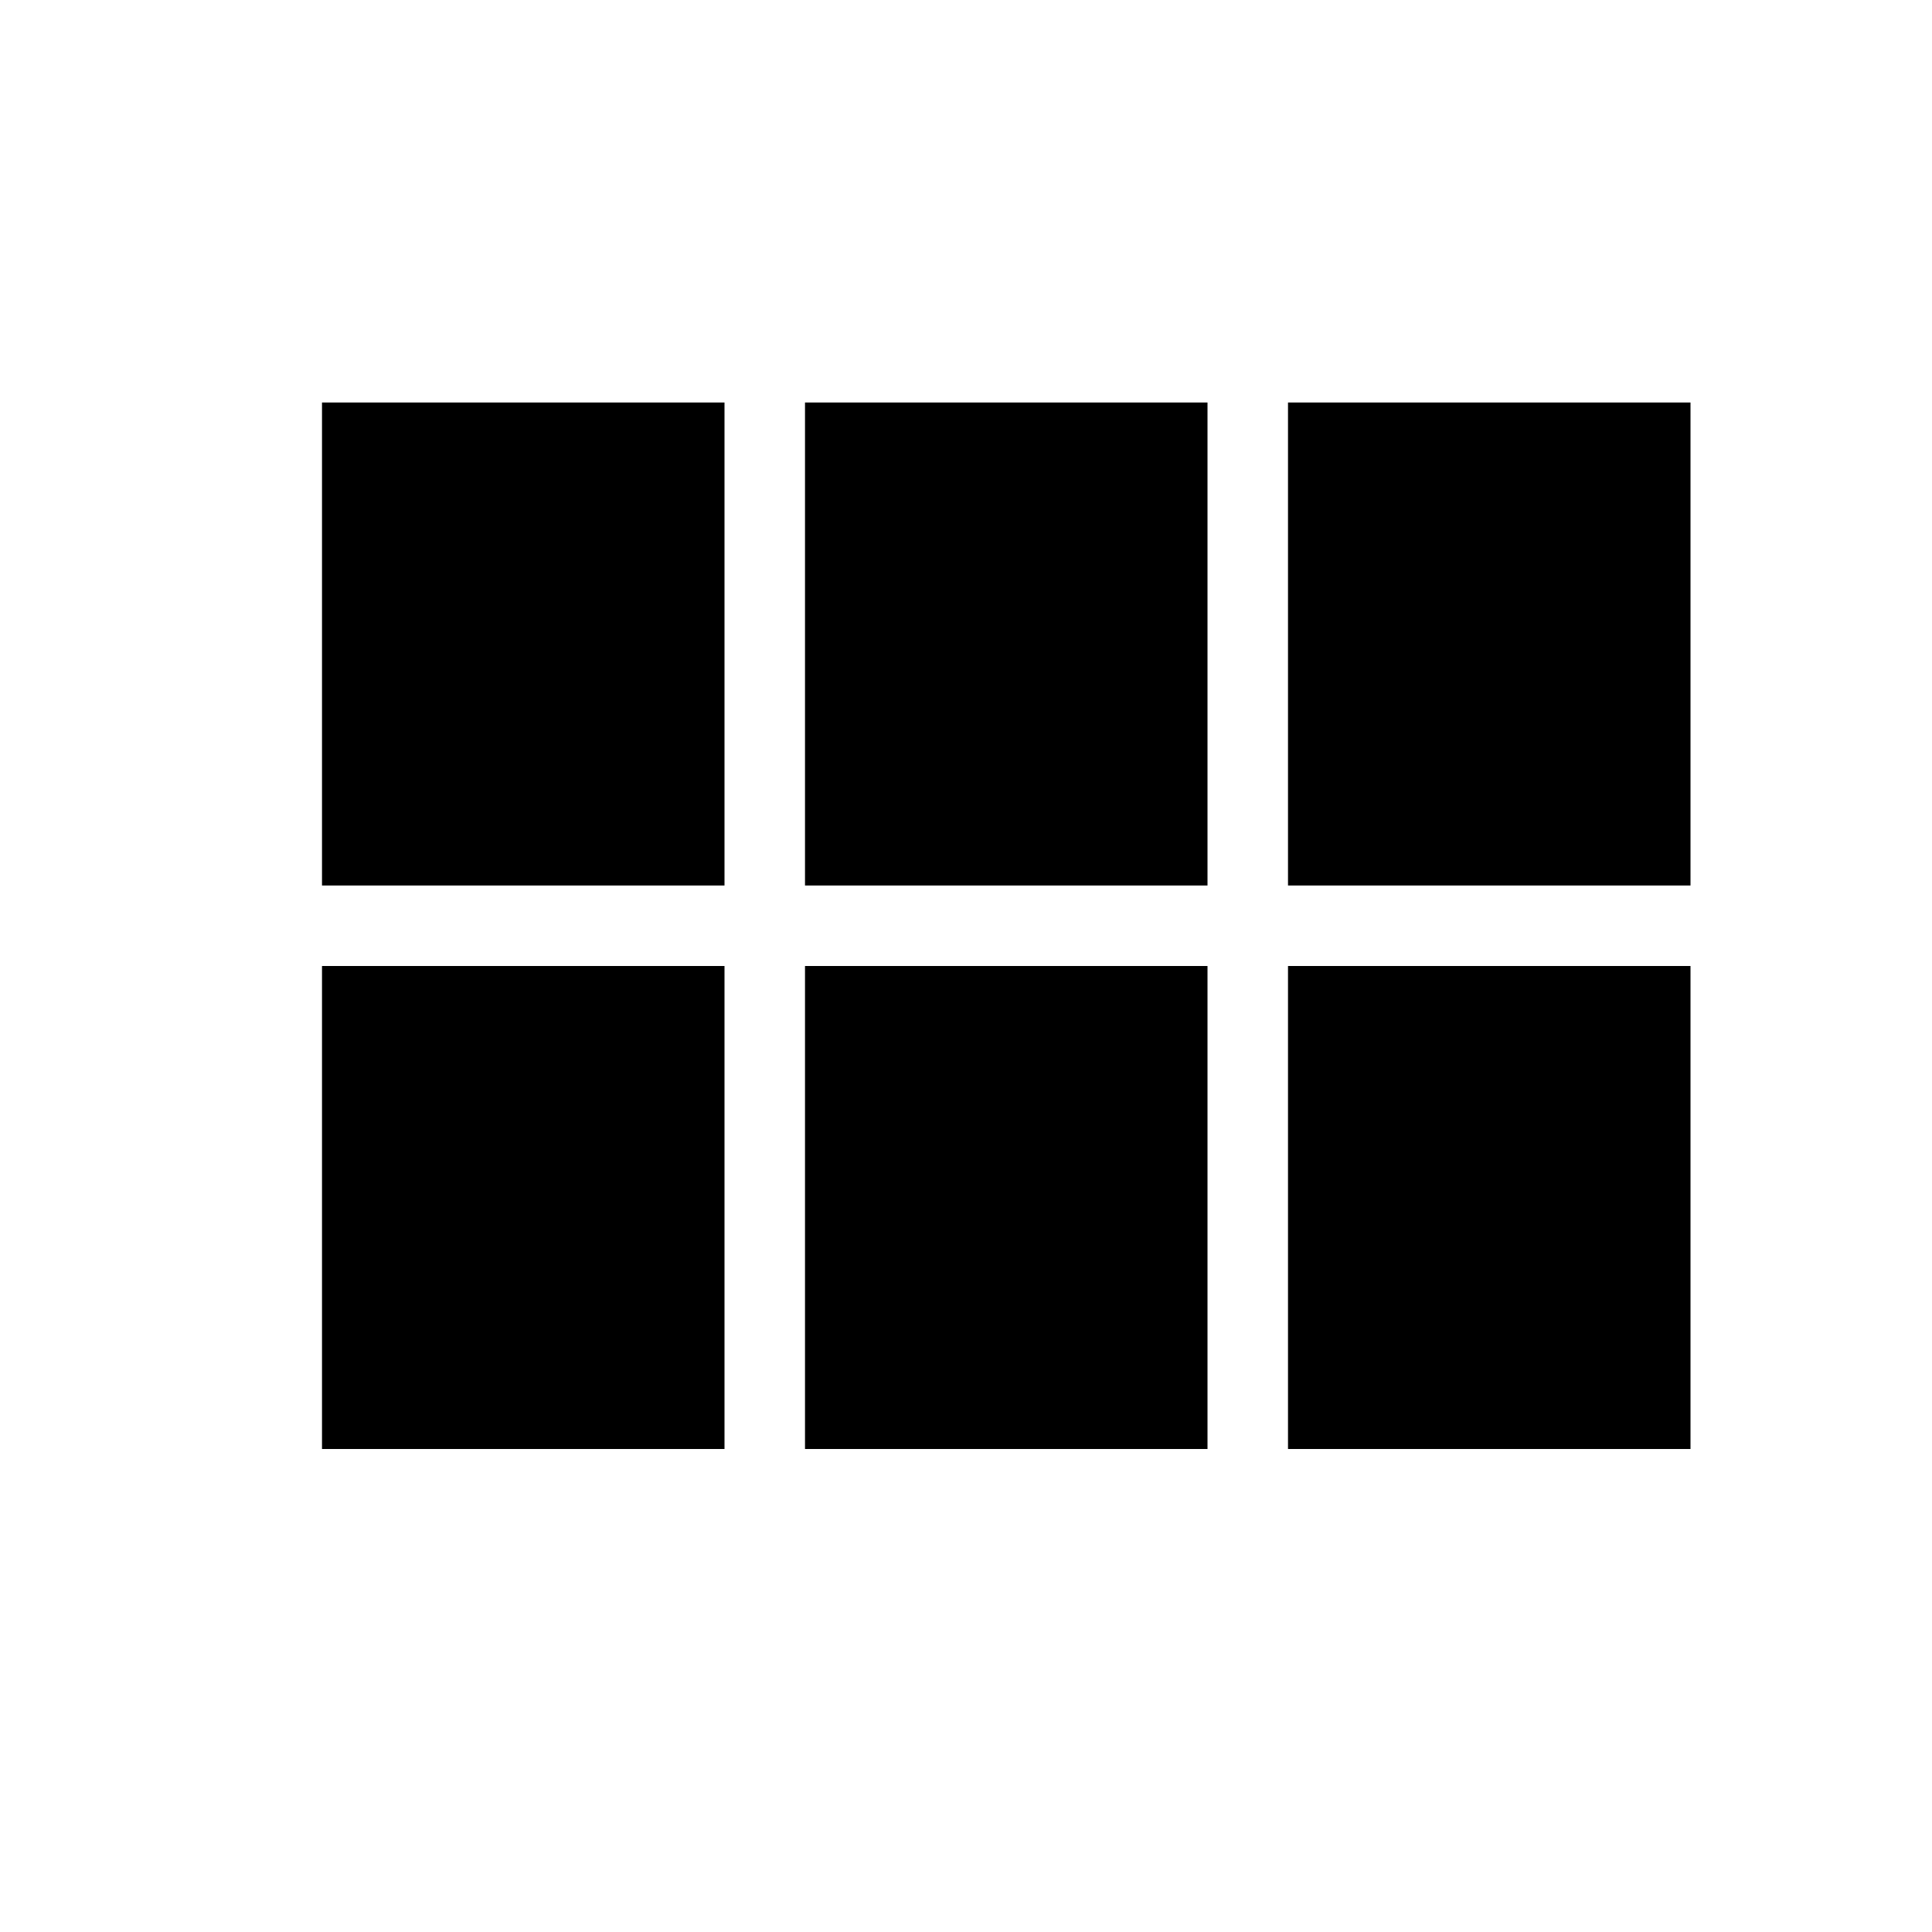
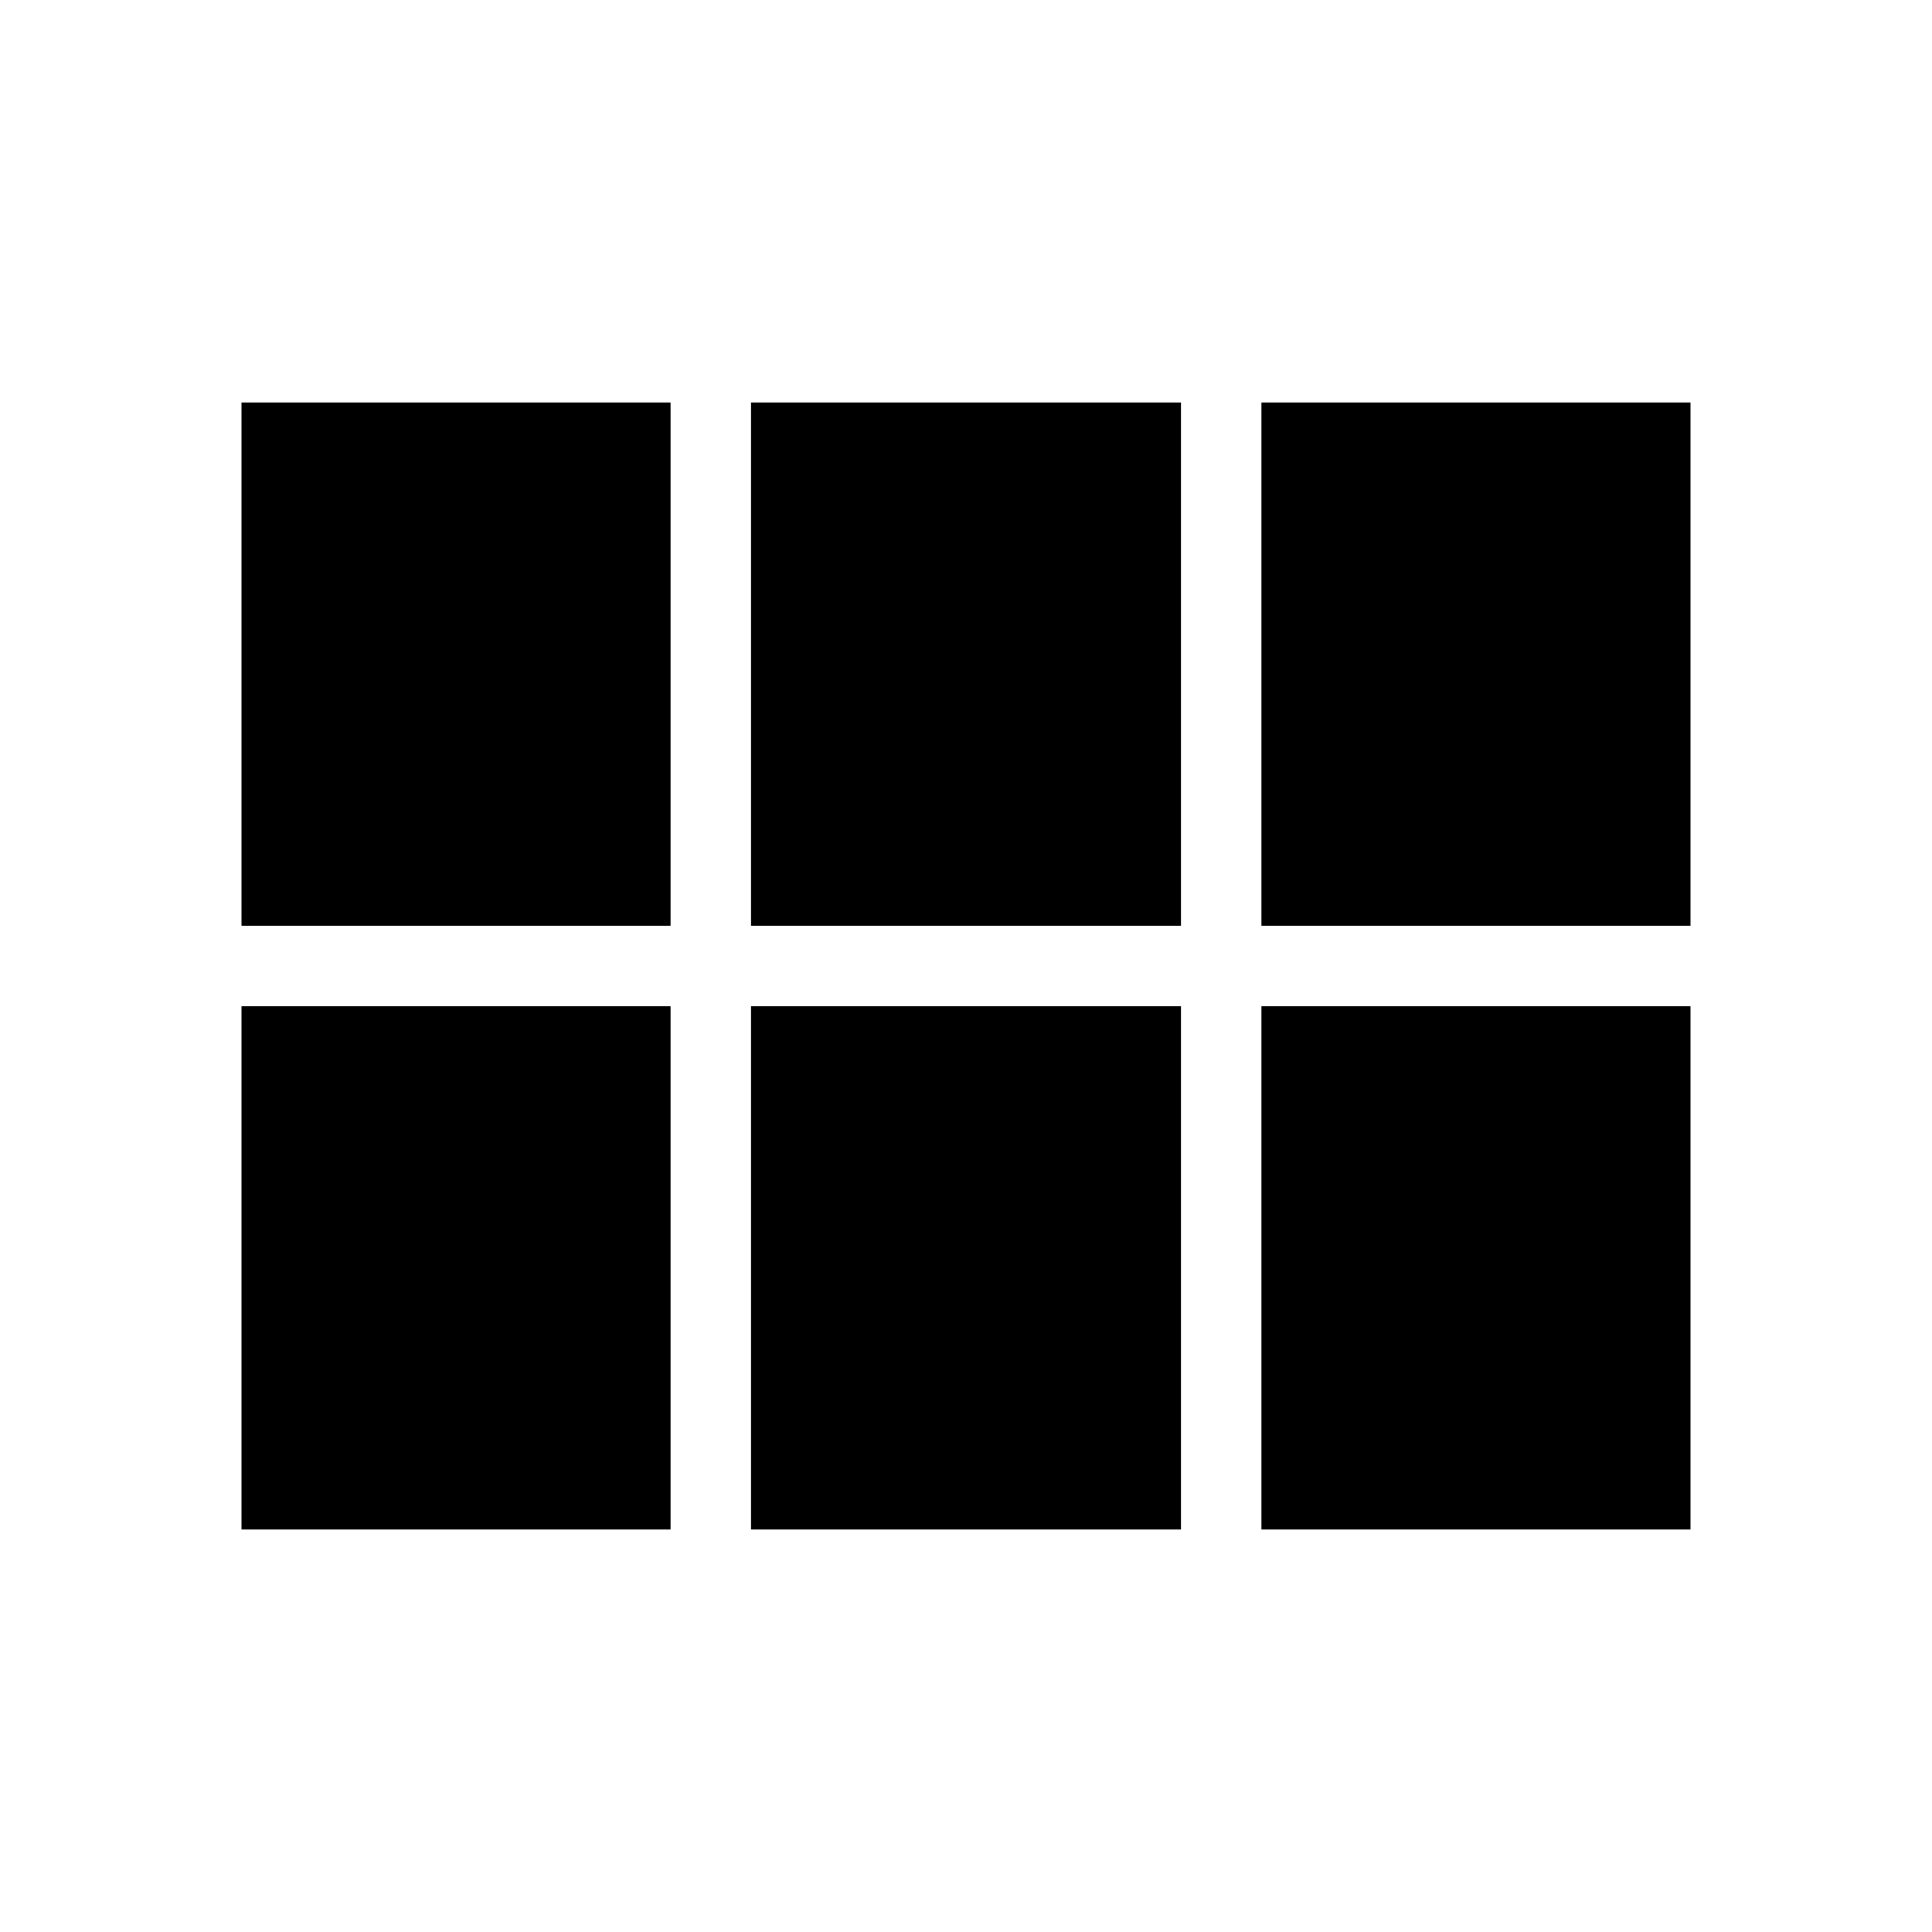
- <svg xmlns="http://www.w3.org/2000/svg" height="24" viewBox="0 0 24 24" width="24">
-   <path d="M0 0h24v24H0z" fill="none" />
-   <path d="M4 11h5V5H4v6zm0 7h5v-6H4v6zm6 0h5v-6h-5v6zm6 0h5v-6h-5v6zm-6-7h5V5h-5v6zm6-6v6h5V5h-5z" />
+ <svg xmlns="http://www.w3.org/2000/svg" width="24" height="24" viewBox="0 0 24 24">
+   <path d="M14.67 5v6.5H9.33V5h5.34zm1 6.5H21V5h-5.33v6.5zm-1 7.5v-6.5H9.33V19h5.34zm1-6.5V19H21v-6.5h-5.33zm-7.34 0H3V19h5.33v-6.5zm0-1V5H3v6.5h5.33z" />
</svg>
